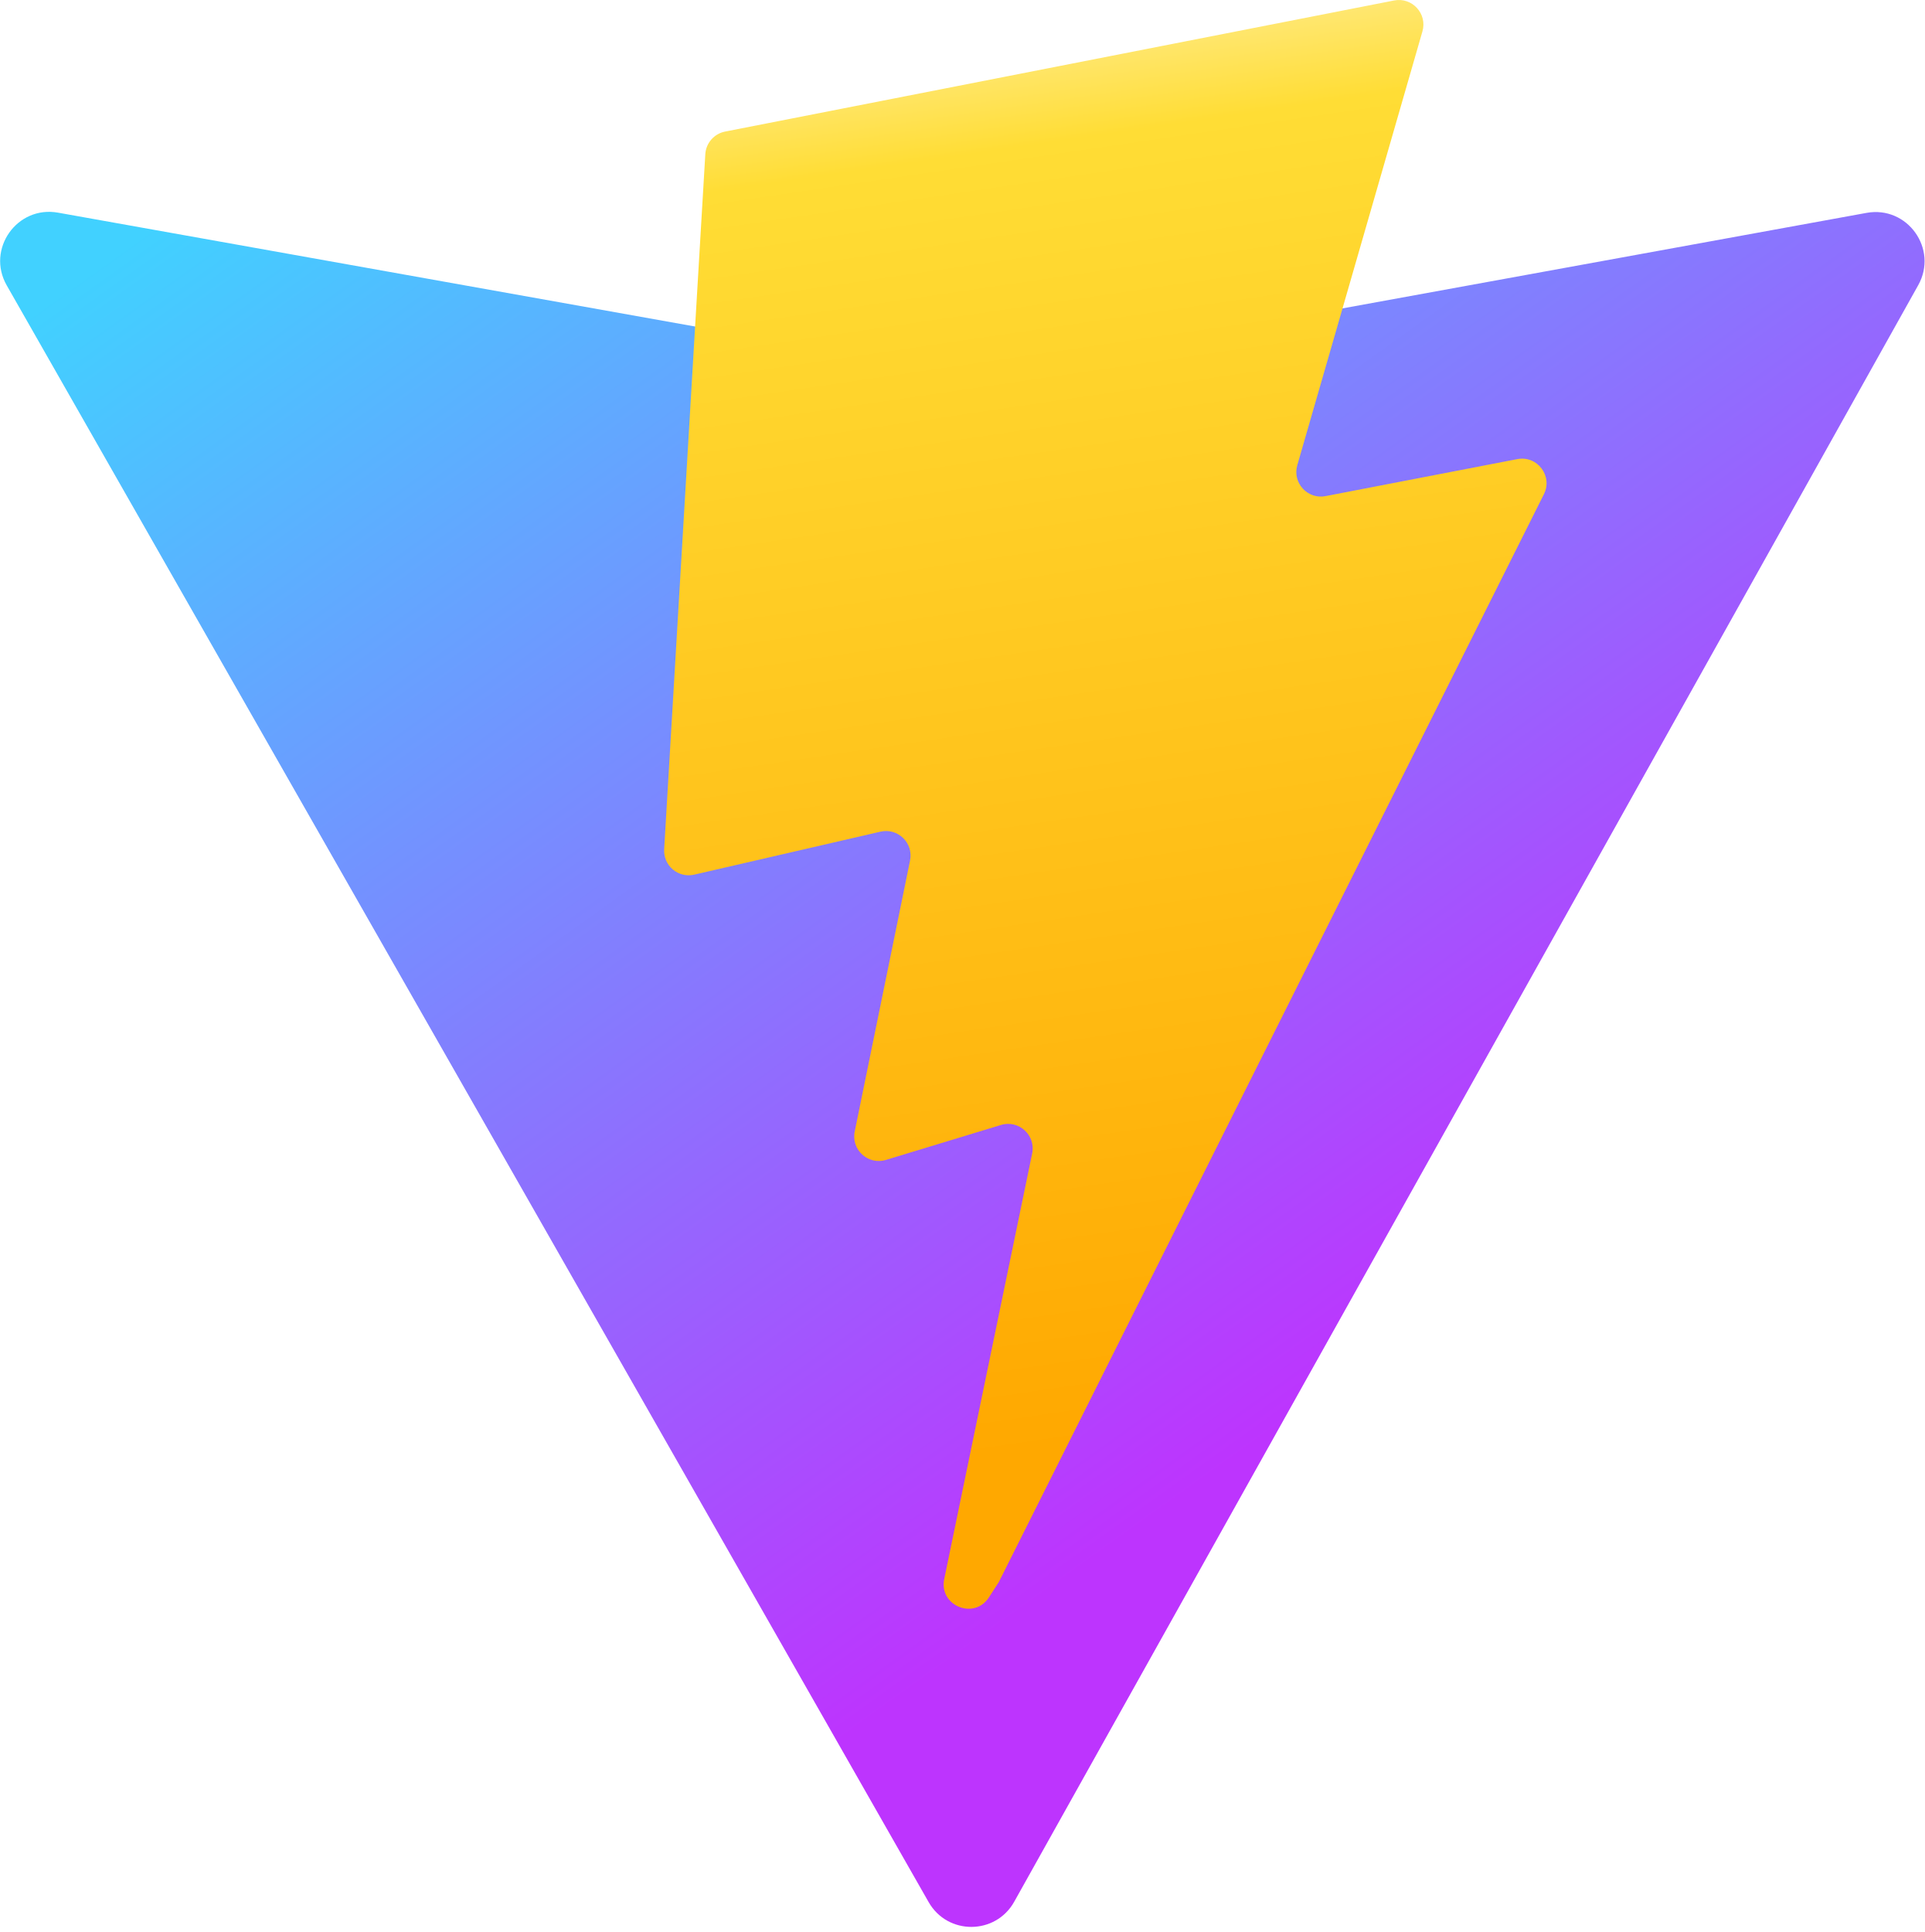
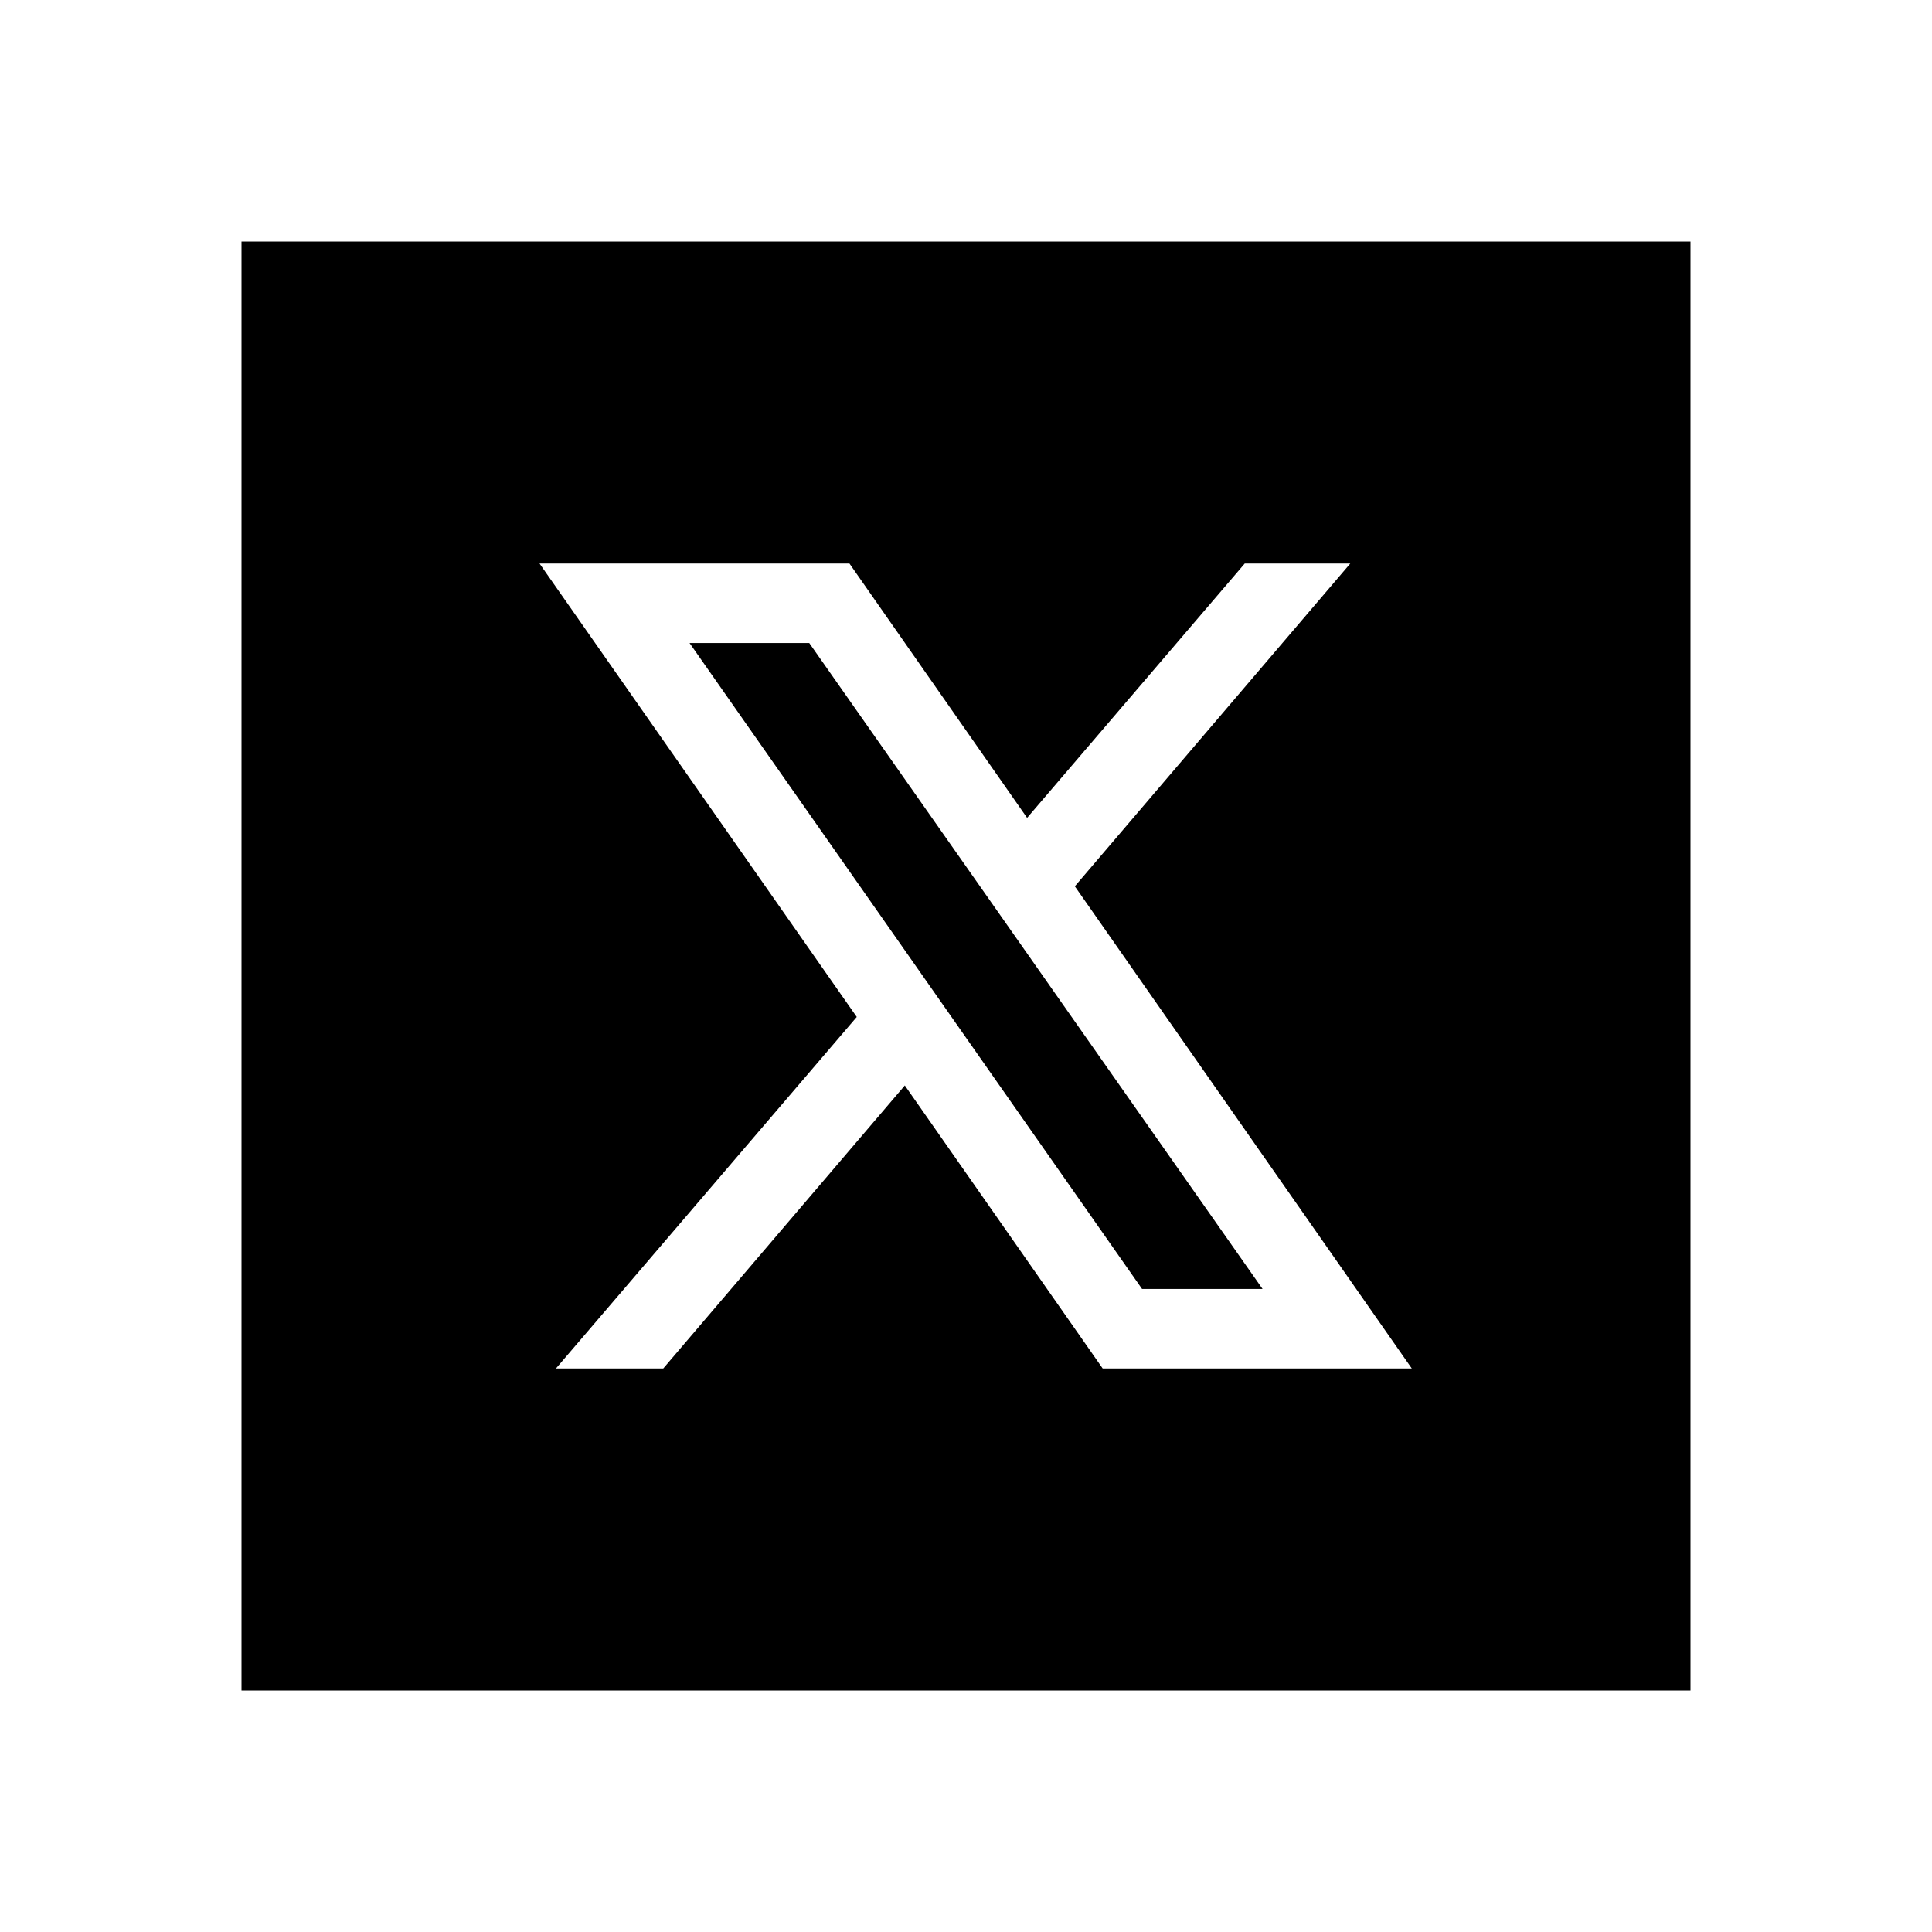
- <svg xmlns="http://www.w3.org/2000/svg" aria-hidden="true" role="img" class="iconify iconify--logos" width="31.88" height="32" preserveAspectRatio="xMidYMid meet" viewBox="0 0 256 257">
-   <defs>
-     <linearGradient id="IconifyId1813088fe1fbc01fb466" x1="-.828%" x2="57.636%" y1="7.652%" y2="78.411%">
-       <stop offset="0%" stop-color="#41D1FF" />
-       <stop offset="100%" stop-color="#BD34FE" />
-     </linearGradient>
-     <linearGradient id="IconifyId1813088fe1fbc01fb467" x1="43.376%" x2="50.316%" y1="2.242%" y2="89.03%">
-       <stop offset="0%" stop-color="#FFEA83" />
-       <stop offset="8.333%" stop-color="#FFDD35" />
-       <stop offset="100%" stop-color="#FFA800" />
-     </linearGradient>
-   </defs>
-   <path fill="url(#IconifyId1813088fe1fbc01fb466)" d="M255.153 37.938L134.897 252.976c-2.483 4.44-8.862 4.466-11.382.048L.875 37.958c-2.746-4.814 1.371-10.646 6.827-9.67l120.385 21.517a6.537 6.537 0 0 0 2.322-.004l117.867-21.483c5.438-.991 9.574 4.796 6.877 9.62Z" />
-   <path fill="url(#IconifyId1813088fe1fbc01fb467)" d="M185.432.063L96.44 17.501a3.268 3.268 0 0 0-2.634 3.014l-5.474 92.456a3.268 3.268 0 0 0 3.997 3.378l24.777-5.718c2.318-.535 4.413 1.507 3.936 3.838l-7.361 36.047c-.495 2.426 1.782 4.5 4.151 3.78l15.304-4.649c2.372-.72 4.652 1.36 4.15 3.788l-11.698 56.621c-.732 3.542 3.979 5.473 5.943 2.437l1.313-2.028l72.516-144.72c1.215-2.423-.88-5.186-3.54-4.672l-25.505 4.922c-2.396.462-4.435-1.77-3.759-4.114l16.646-57.705c.677-2.35-1.37-4.583-3.769-4.113Z" />
+ <svg xmlns="http://www.w3.org/2000/svg" x="0px" y="0px" width="100" height="100" viewBox="0 0 24 24">
+   <path d="M10.053,7.988l5.631,8.024h-1.497L8.566,7.988H10.053z M21,21H3V3h18V21z M17.538,17l-4.186-5.99L16.774,7h-1.311l-2.704,3.16L10.552,7H6.702l3.941,5.633L6.906,17h1.333l3.001-3.516L13.698,17H17.538z" />
</svg>
